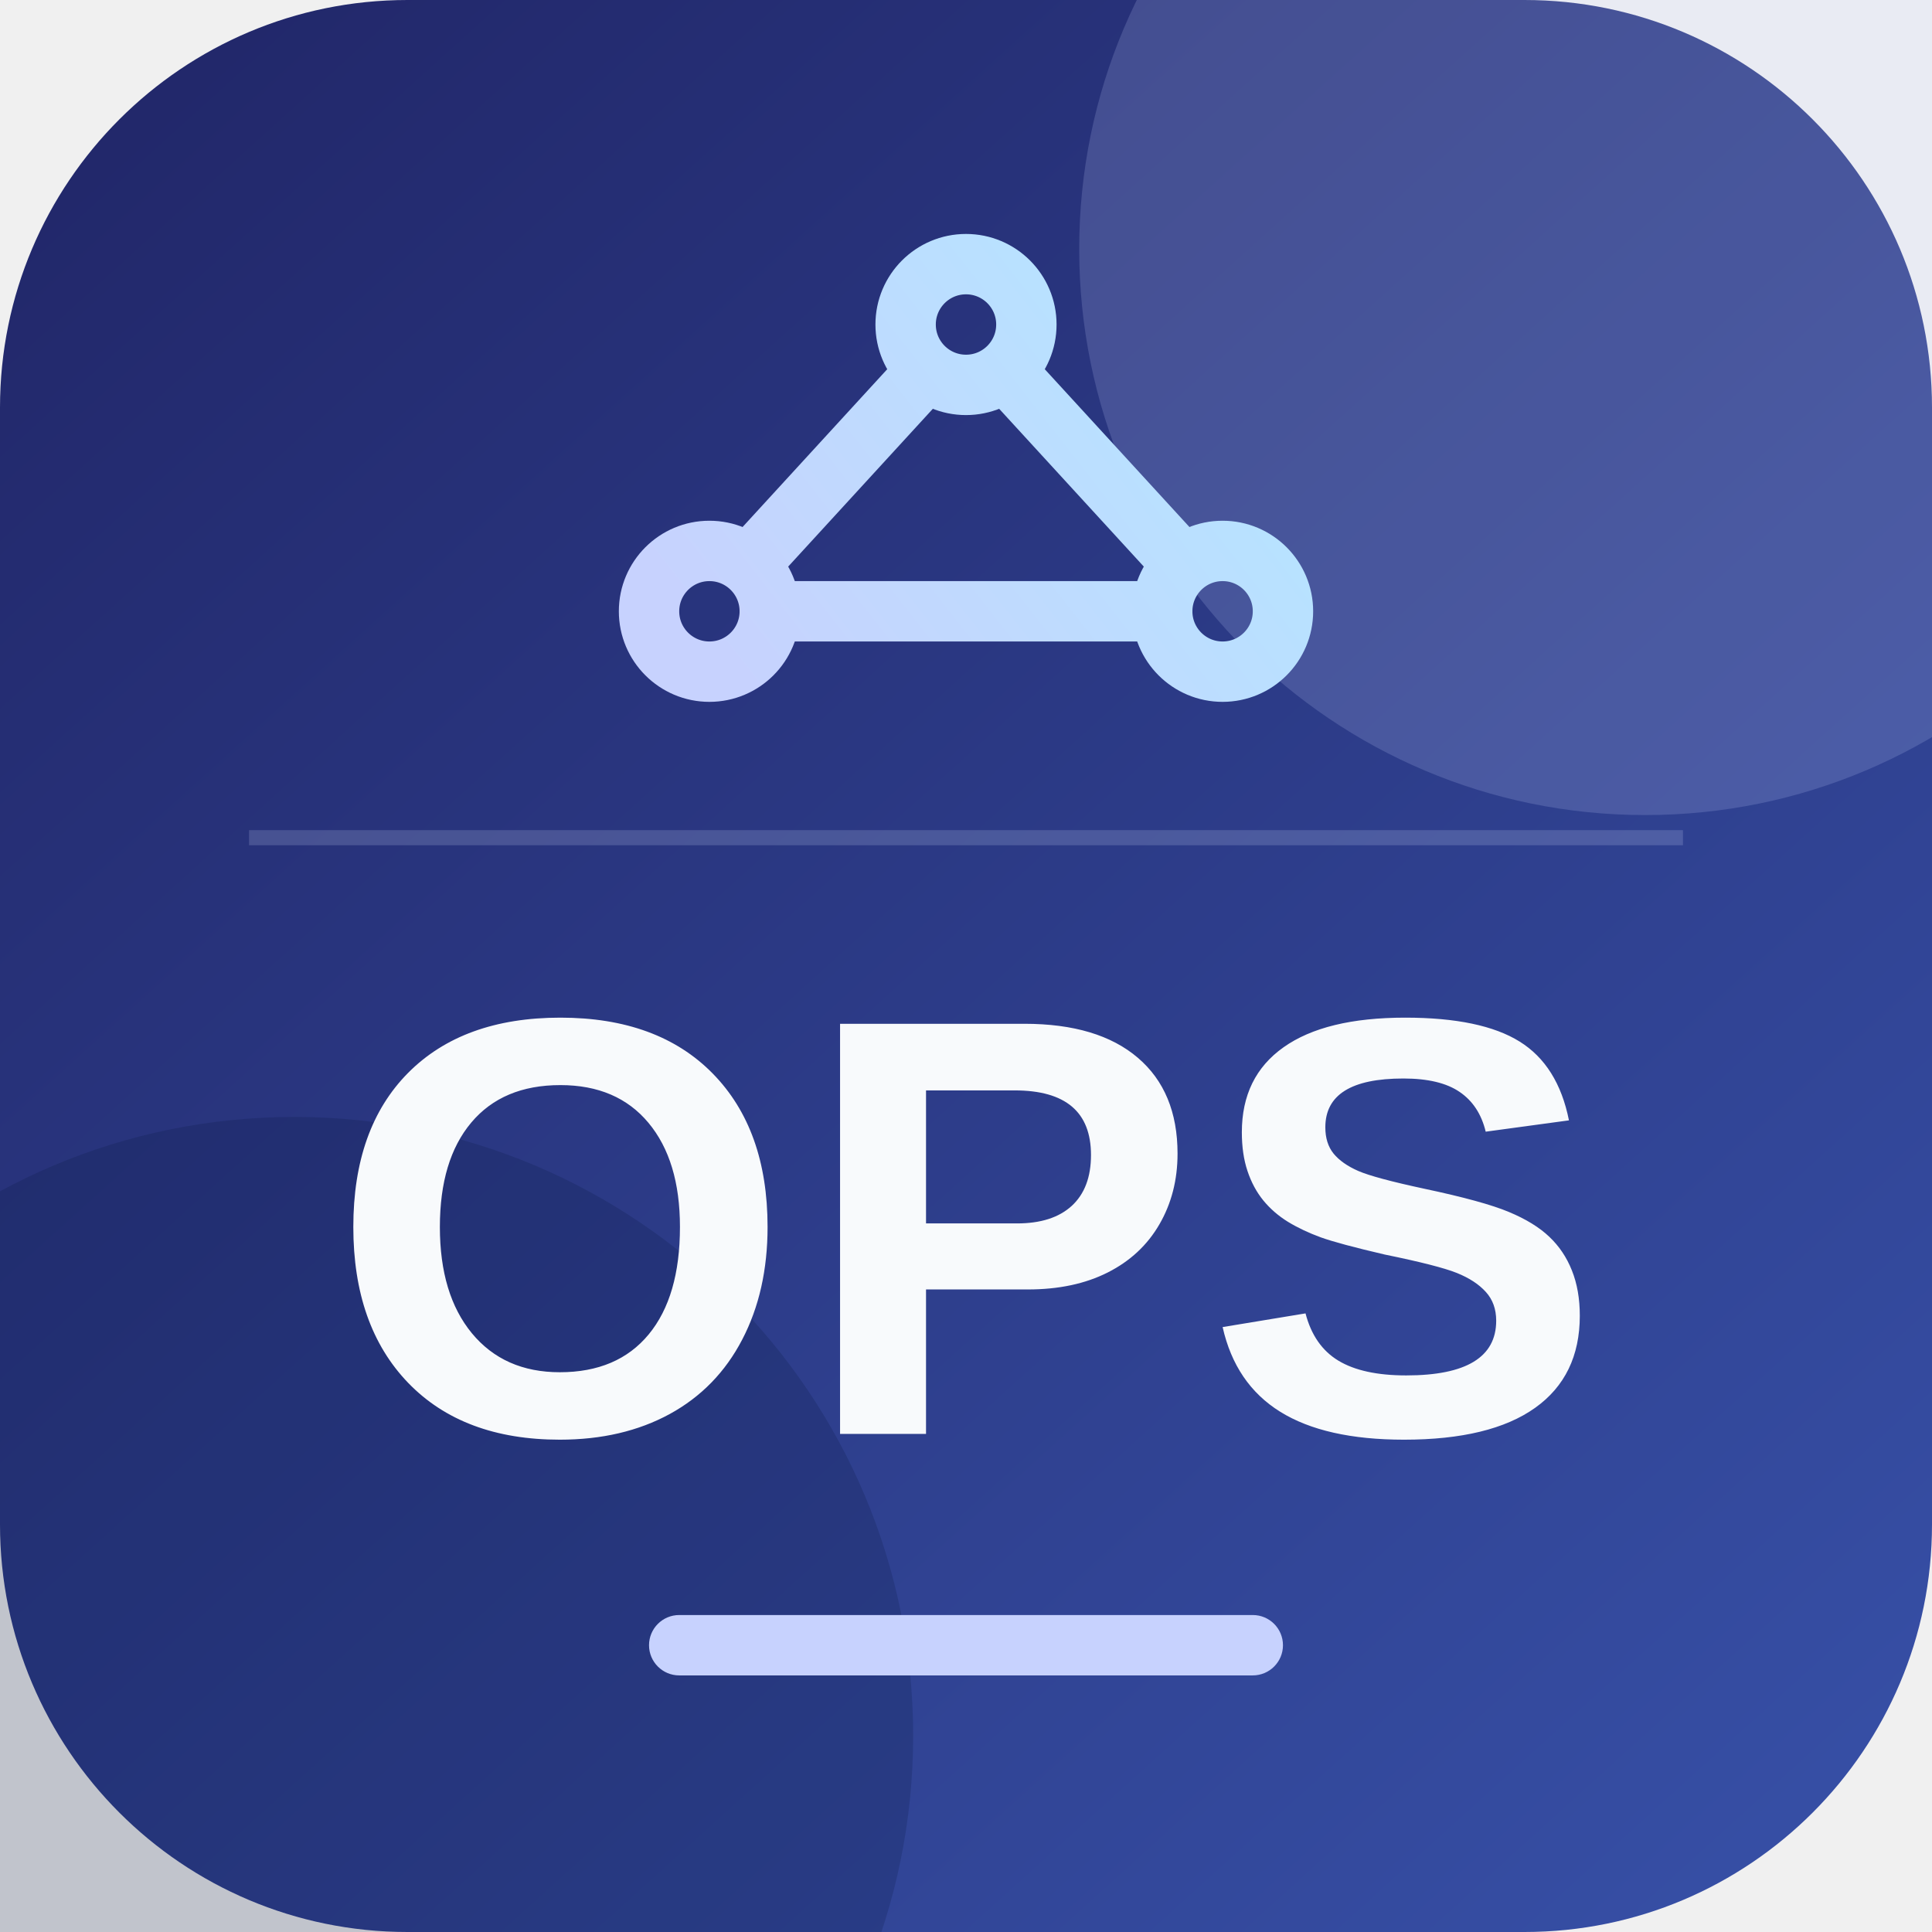
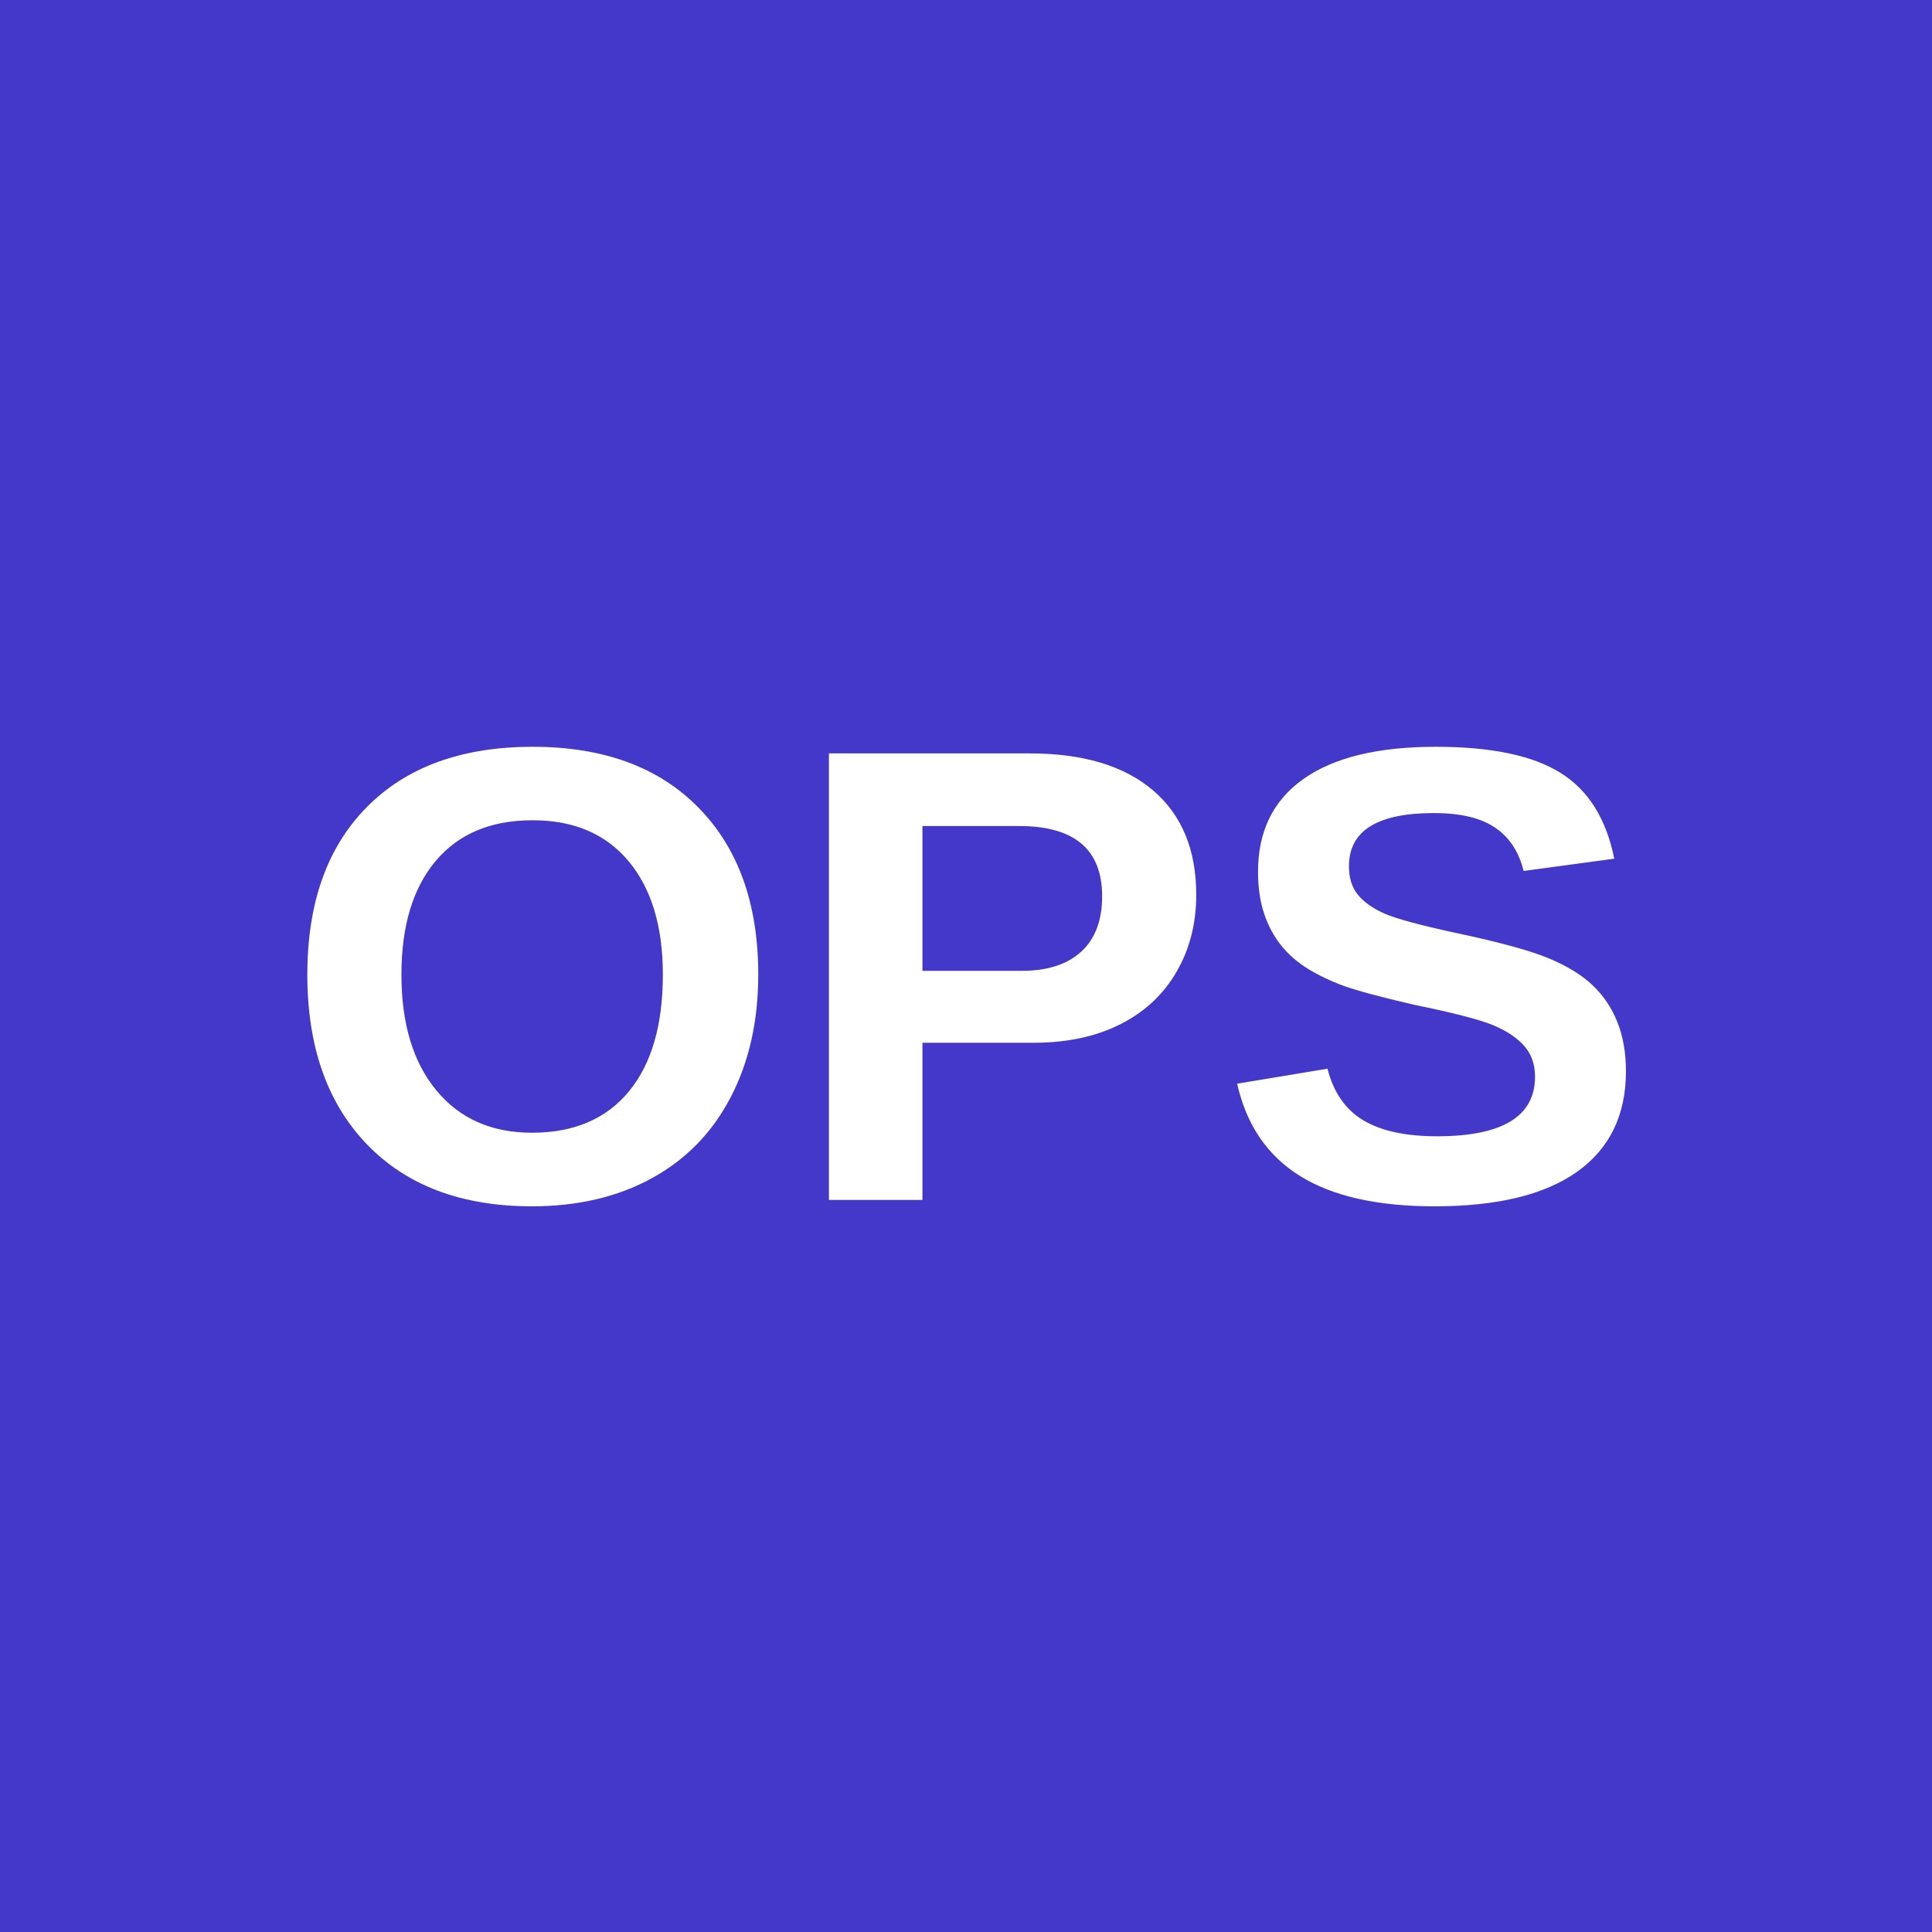
- <svg xmlns="http://www.w3.org/2000/svg" viewBox="0 0 256 256" role="img" aria-labelledby="title desc">
-   <defs>
-     <linearGradient id="background" x1="23" y1="12" x2="233" y2="244" gradientUnits="userSpaceOnUse">
-       <stop stop-color="#22286B" />
-       <stop offset="1" stop-color="#364EA4" />
-     </linearGradient>
-     <linearGradient id="accent" x1="96" y1="88" x2="160" y2="38" gradientUnits="userSpaceOnUse">
-       <stop stop-color="#C7D2FE" />
-       <stop offset="1" stop-color="#B5E5FF" />
-     </linearGradient>
-   </defs>
-   <rect width="256" height="256" rx="54" fill="url(#background)" />
-   <circle cx="218" cy="33" r="75" fill="#C7D2FE" opacity=".18" />
-   <circle cx="39" cy="230" r="82" fill="#05153D" opacity=".2" />
-   <path d="M33 111h190" stroke="#DDE5FF" stroke-opacity=".18" stroke-width="2" />
-   <g fill="none" stroke="url(#accent)" stroke-linecap="round" stroke-width="8">
-     <circle cx="128" cy="43" r="8" />
-     <circle cx="94" cy="81" r="8" />
-     <circle cx="162" cy="81" r="8" />
-     <path d="m122 50-22 24m34-24 22 24M102 81h52" />
-   </g>
-   <text x="128" y="190" fill="#F8FAFC" font-family="Arial, Helvetica, sans-serif" font-size="79" font-weight="800" letter-spacing="1" text-anchor="middle">OPS</text>
-   <rect x="86" y="214" width="84" height="8" rx="4" fill="url(#accent)" />
+ <svg xmlns="http://www.w3.org/2000/svg" viewBox="0 0 256 256" role="img" aria-labelledby="title">
+   <rect width="256" height="256" fill="#4338CA" />
+   <text x="128" y="159" fill="#FFFFFF" font-family="Arial, Helvetica, sans-serif" font-size="86" font-weight="700" text-anchor="middle">OPS</text>
</svg>
